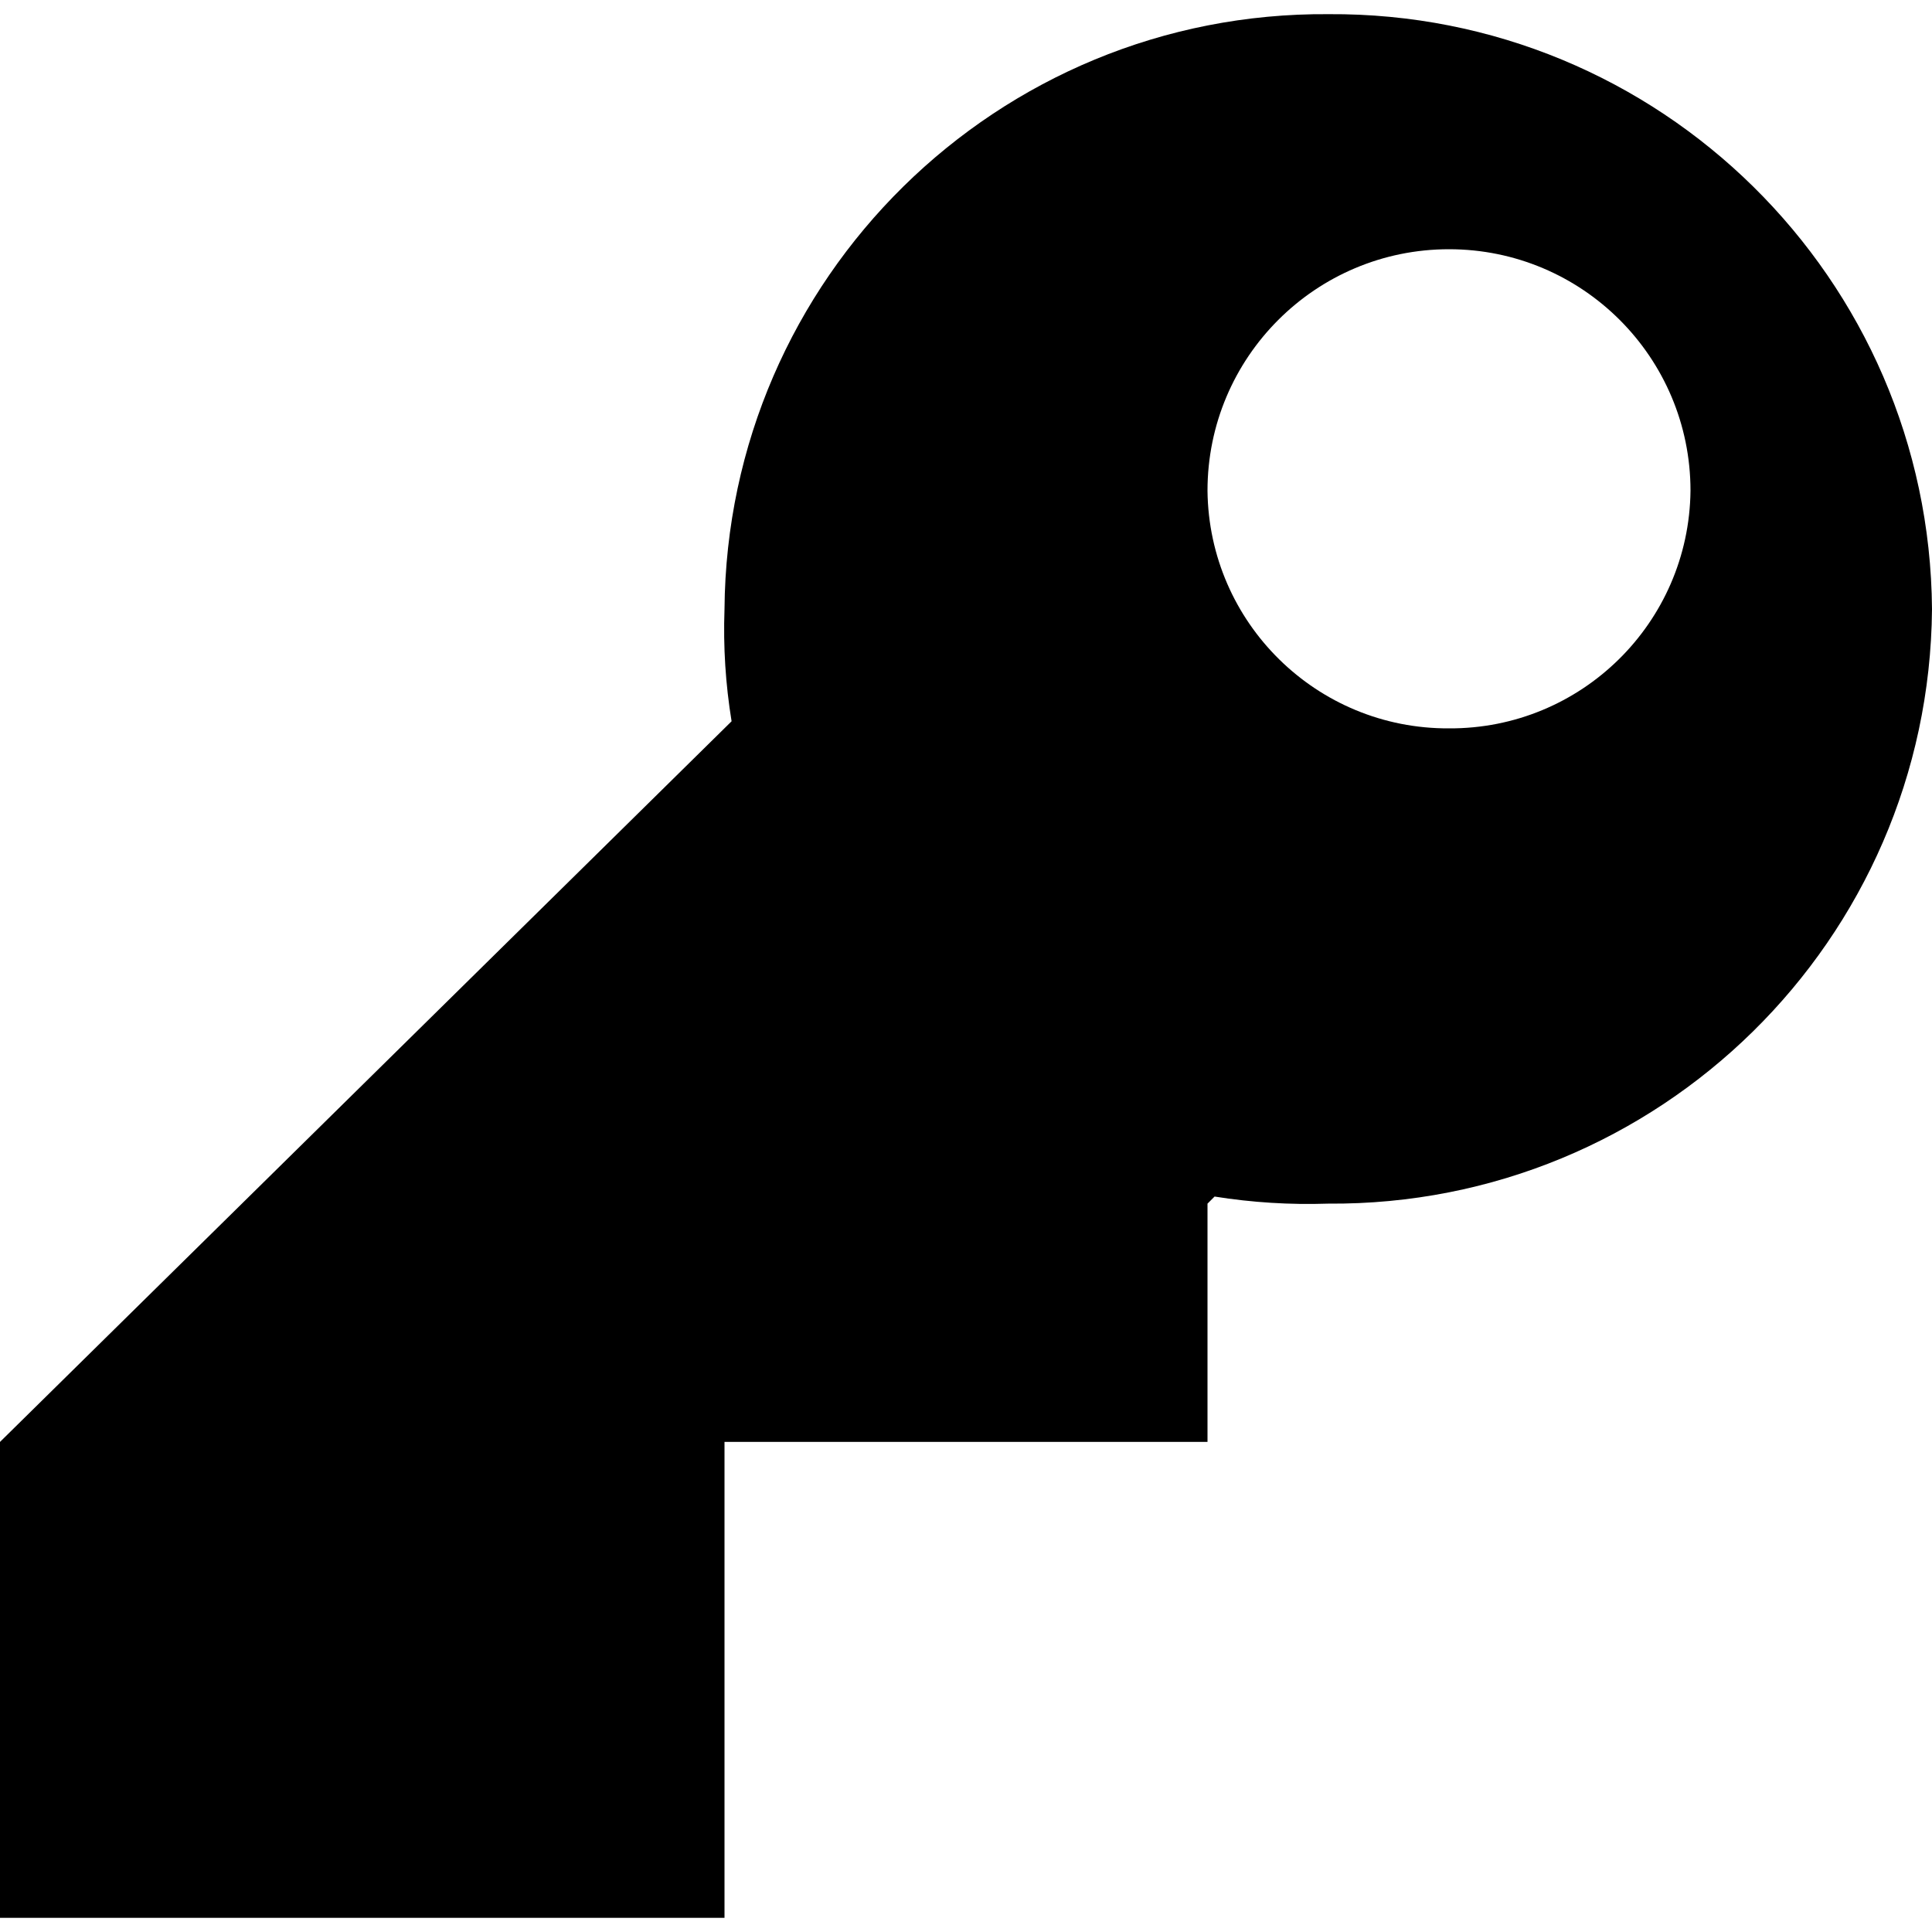
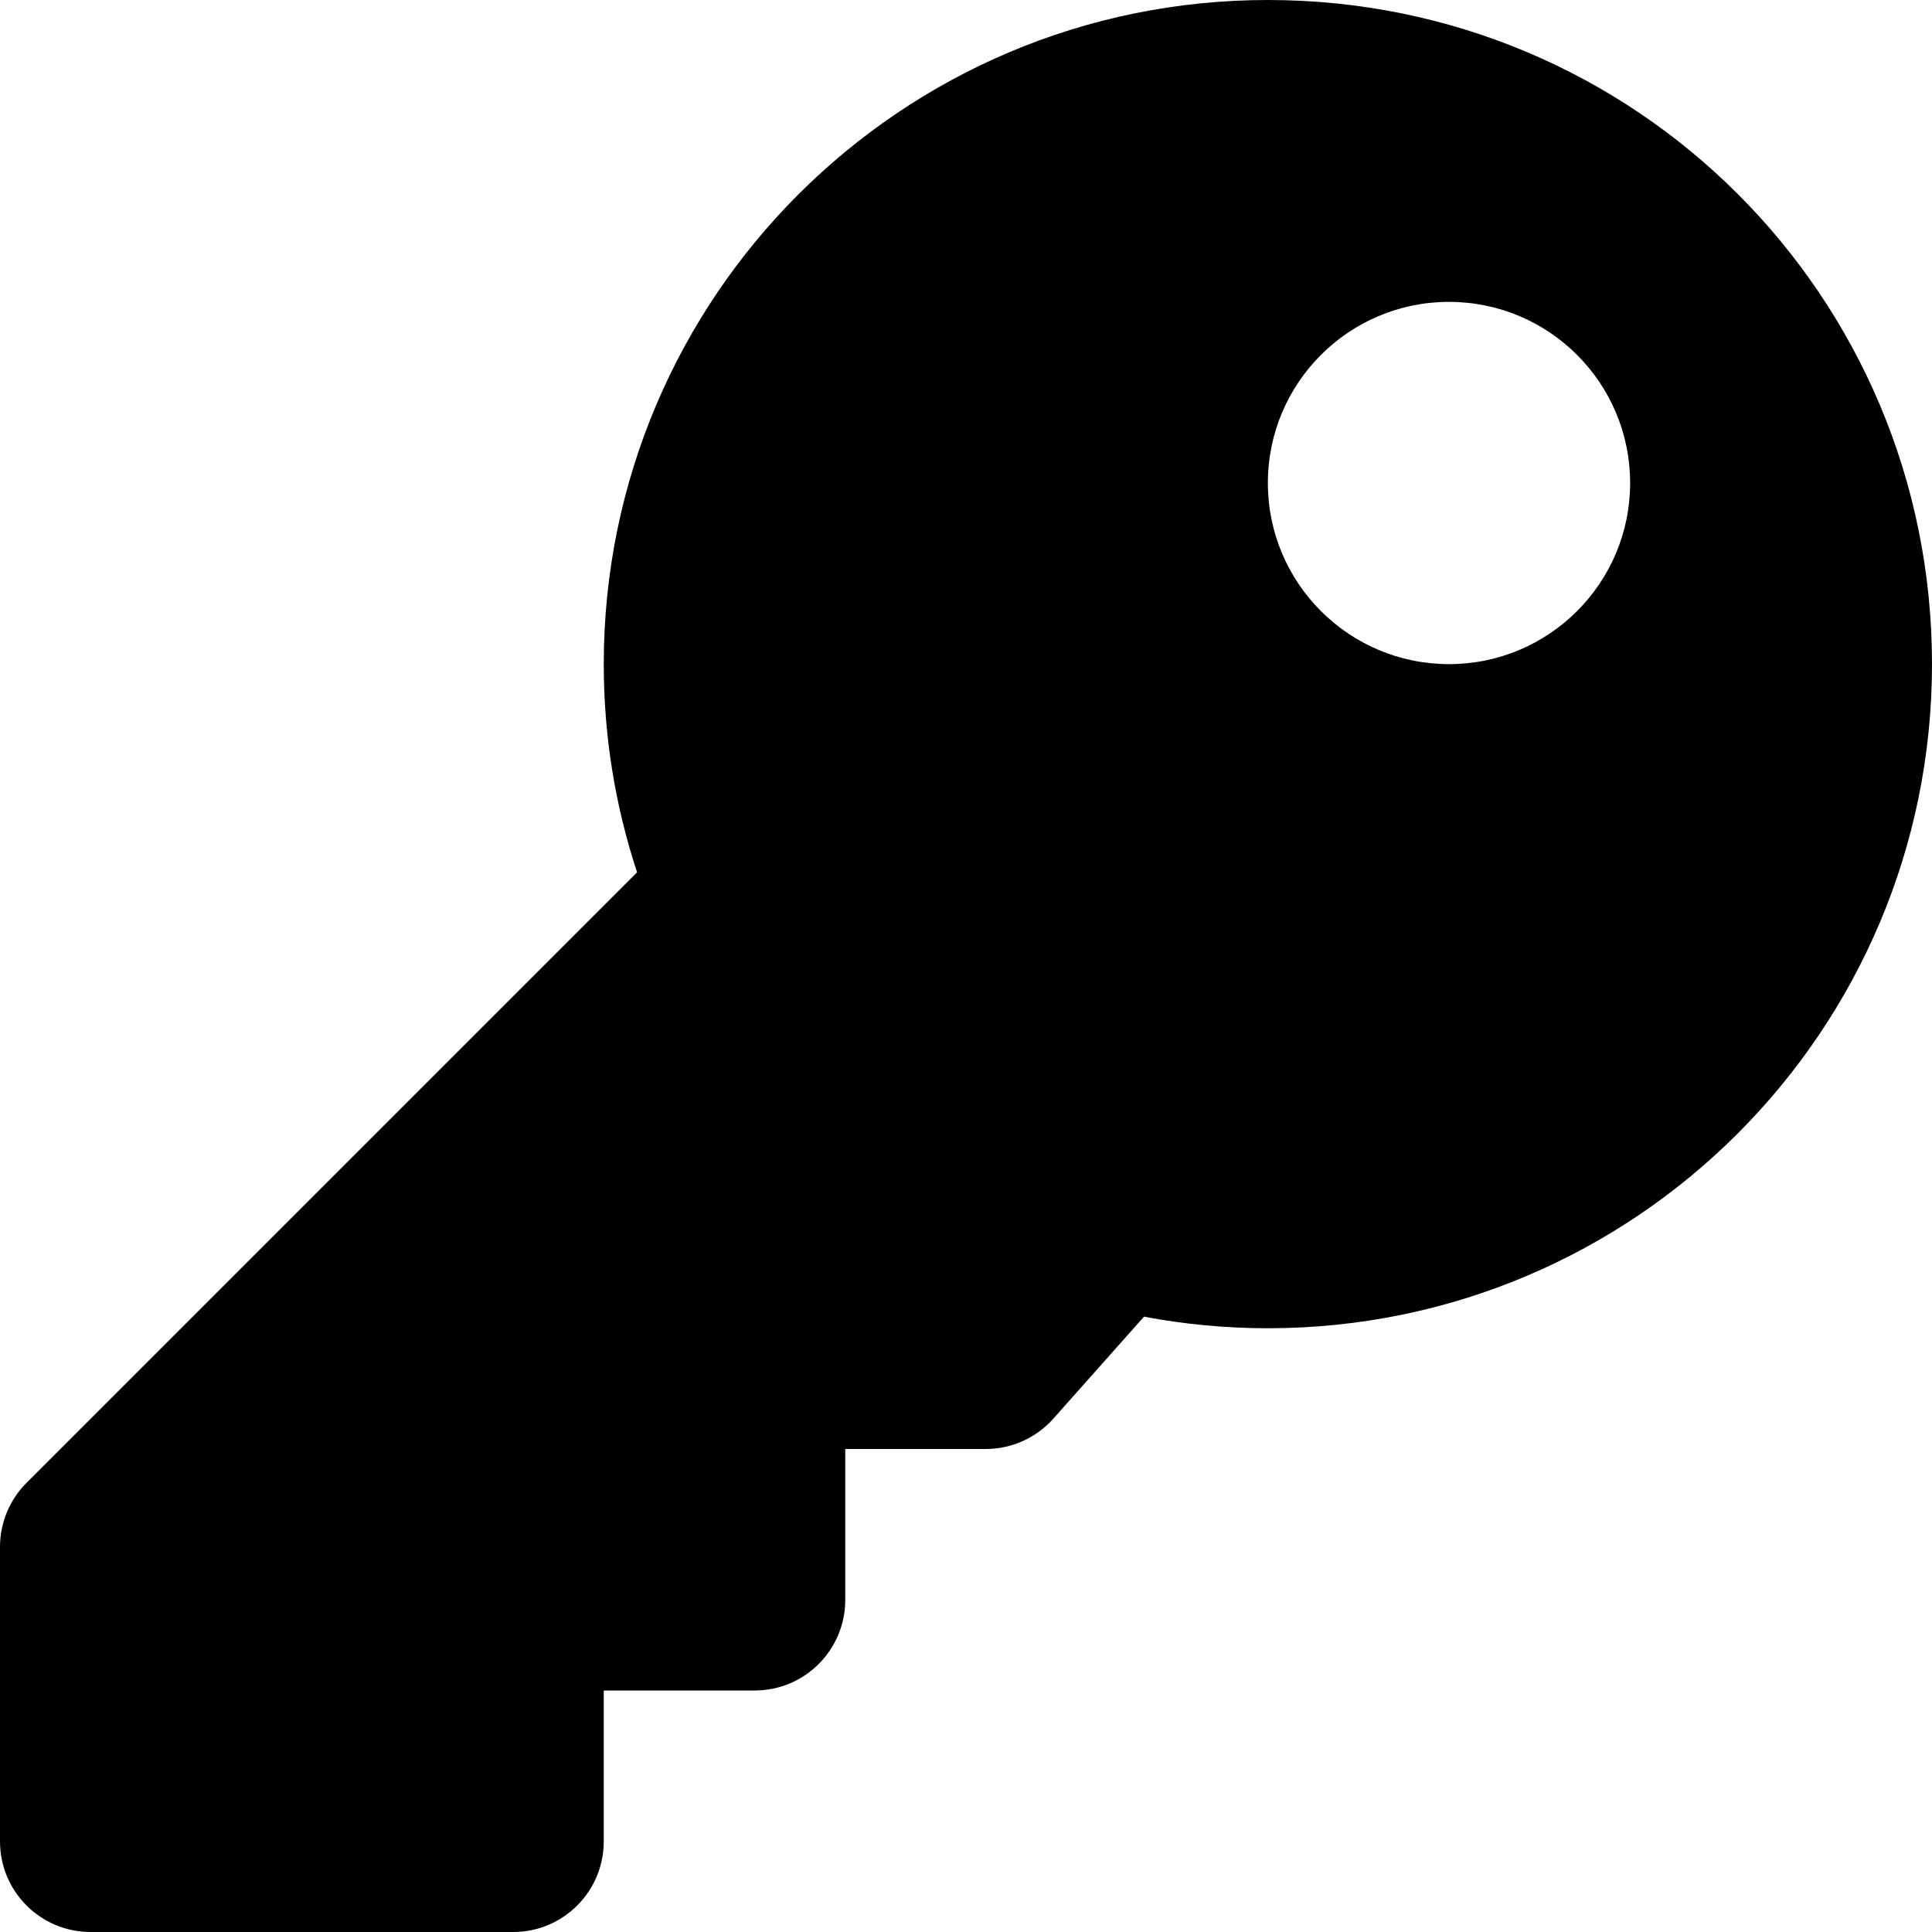
- <svg xmlns="http://www.w3.org/2000/svg" id="Layer_1" data-name="Layer 1" viewBox="0 0 30 30">
-   <path d="M20.63.22a9.31,9.31,0,0,0-9.38,9.24,8.83,8.83,0,0,0,.11,1.74L0,22.39v7.39H11.25V22.39h7.5V18.69l.11-.11a9.22,9.22,0,0,0,1.76.11A9.31,9.31,0,0,0,30,9.46,9.31,9.31,0,0,0,20.63.22ZM22.5,11.31a3.73,3.73,0,0,1-3.75-3.69,3.75,3.75,0,0,1,7.5,0A3.73,3.73,0,0,1,22.5,11.31Z" />
+ <svg xmlns="http://www.w3.org/2000/svg" aria-hidden="true" role="img" viewBox="0 0 512 512">
+   <path d="M512 176.001C512 273.203 433.202 352 336 352c-11.22 0-22.19-1.062-32.827-3.069l-24.012 27.014A23.999 23.999 0 0 1 261.223 384H224v40c0 13.255-10.745 24-24 24h-40v40c0 13.255-10.745 24-24 24H24c-13.255 0-24-10.745-24-24v-78.059c0-6.365 2.529-12.47 7.029-16.971l161.802-161.802C163.108 213.814 160 195.271 160 176 160 78.798 238.797.001 335.999 0 433.488-.001 512 78.511 512 176.001zM336 128c0 26.51 21.49 48 48 48s48-21.49 48-48-21.49-48-48-48-48 21.49-48 48z" />
</svg>
